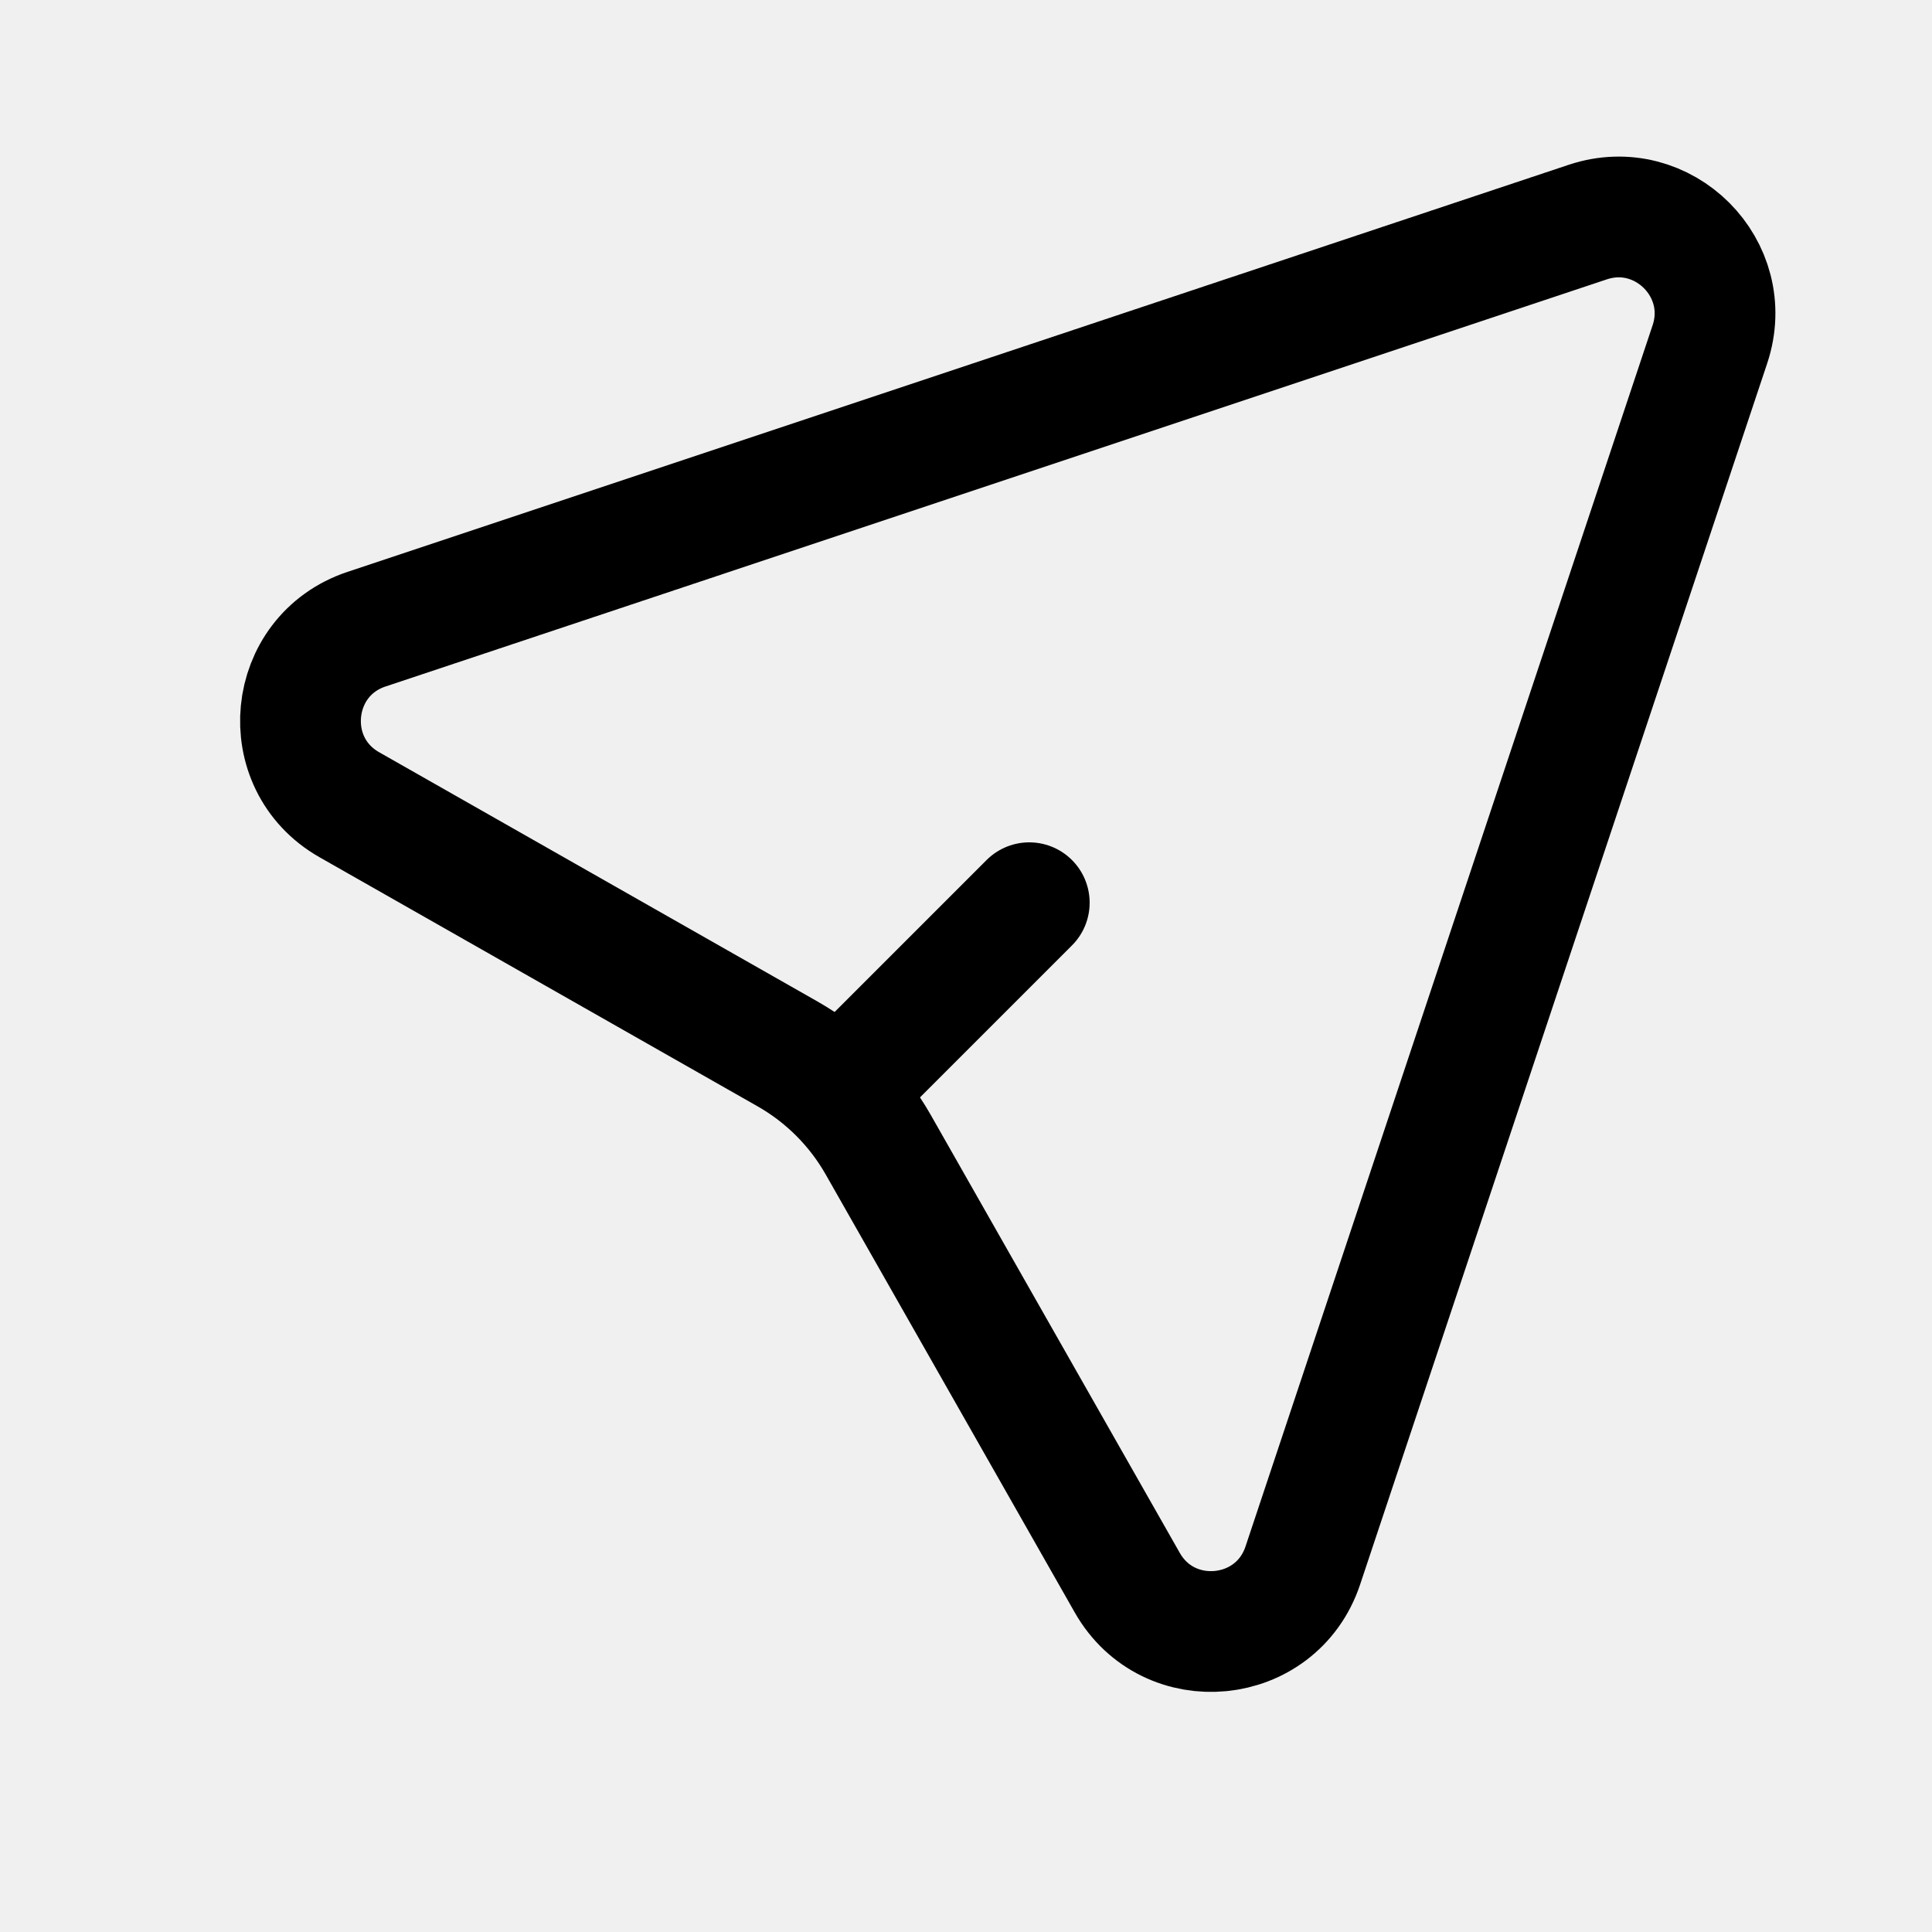
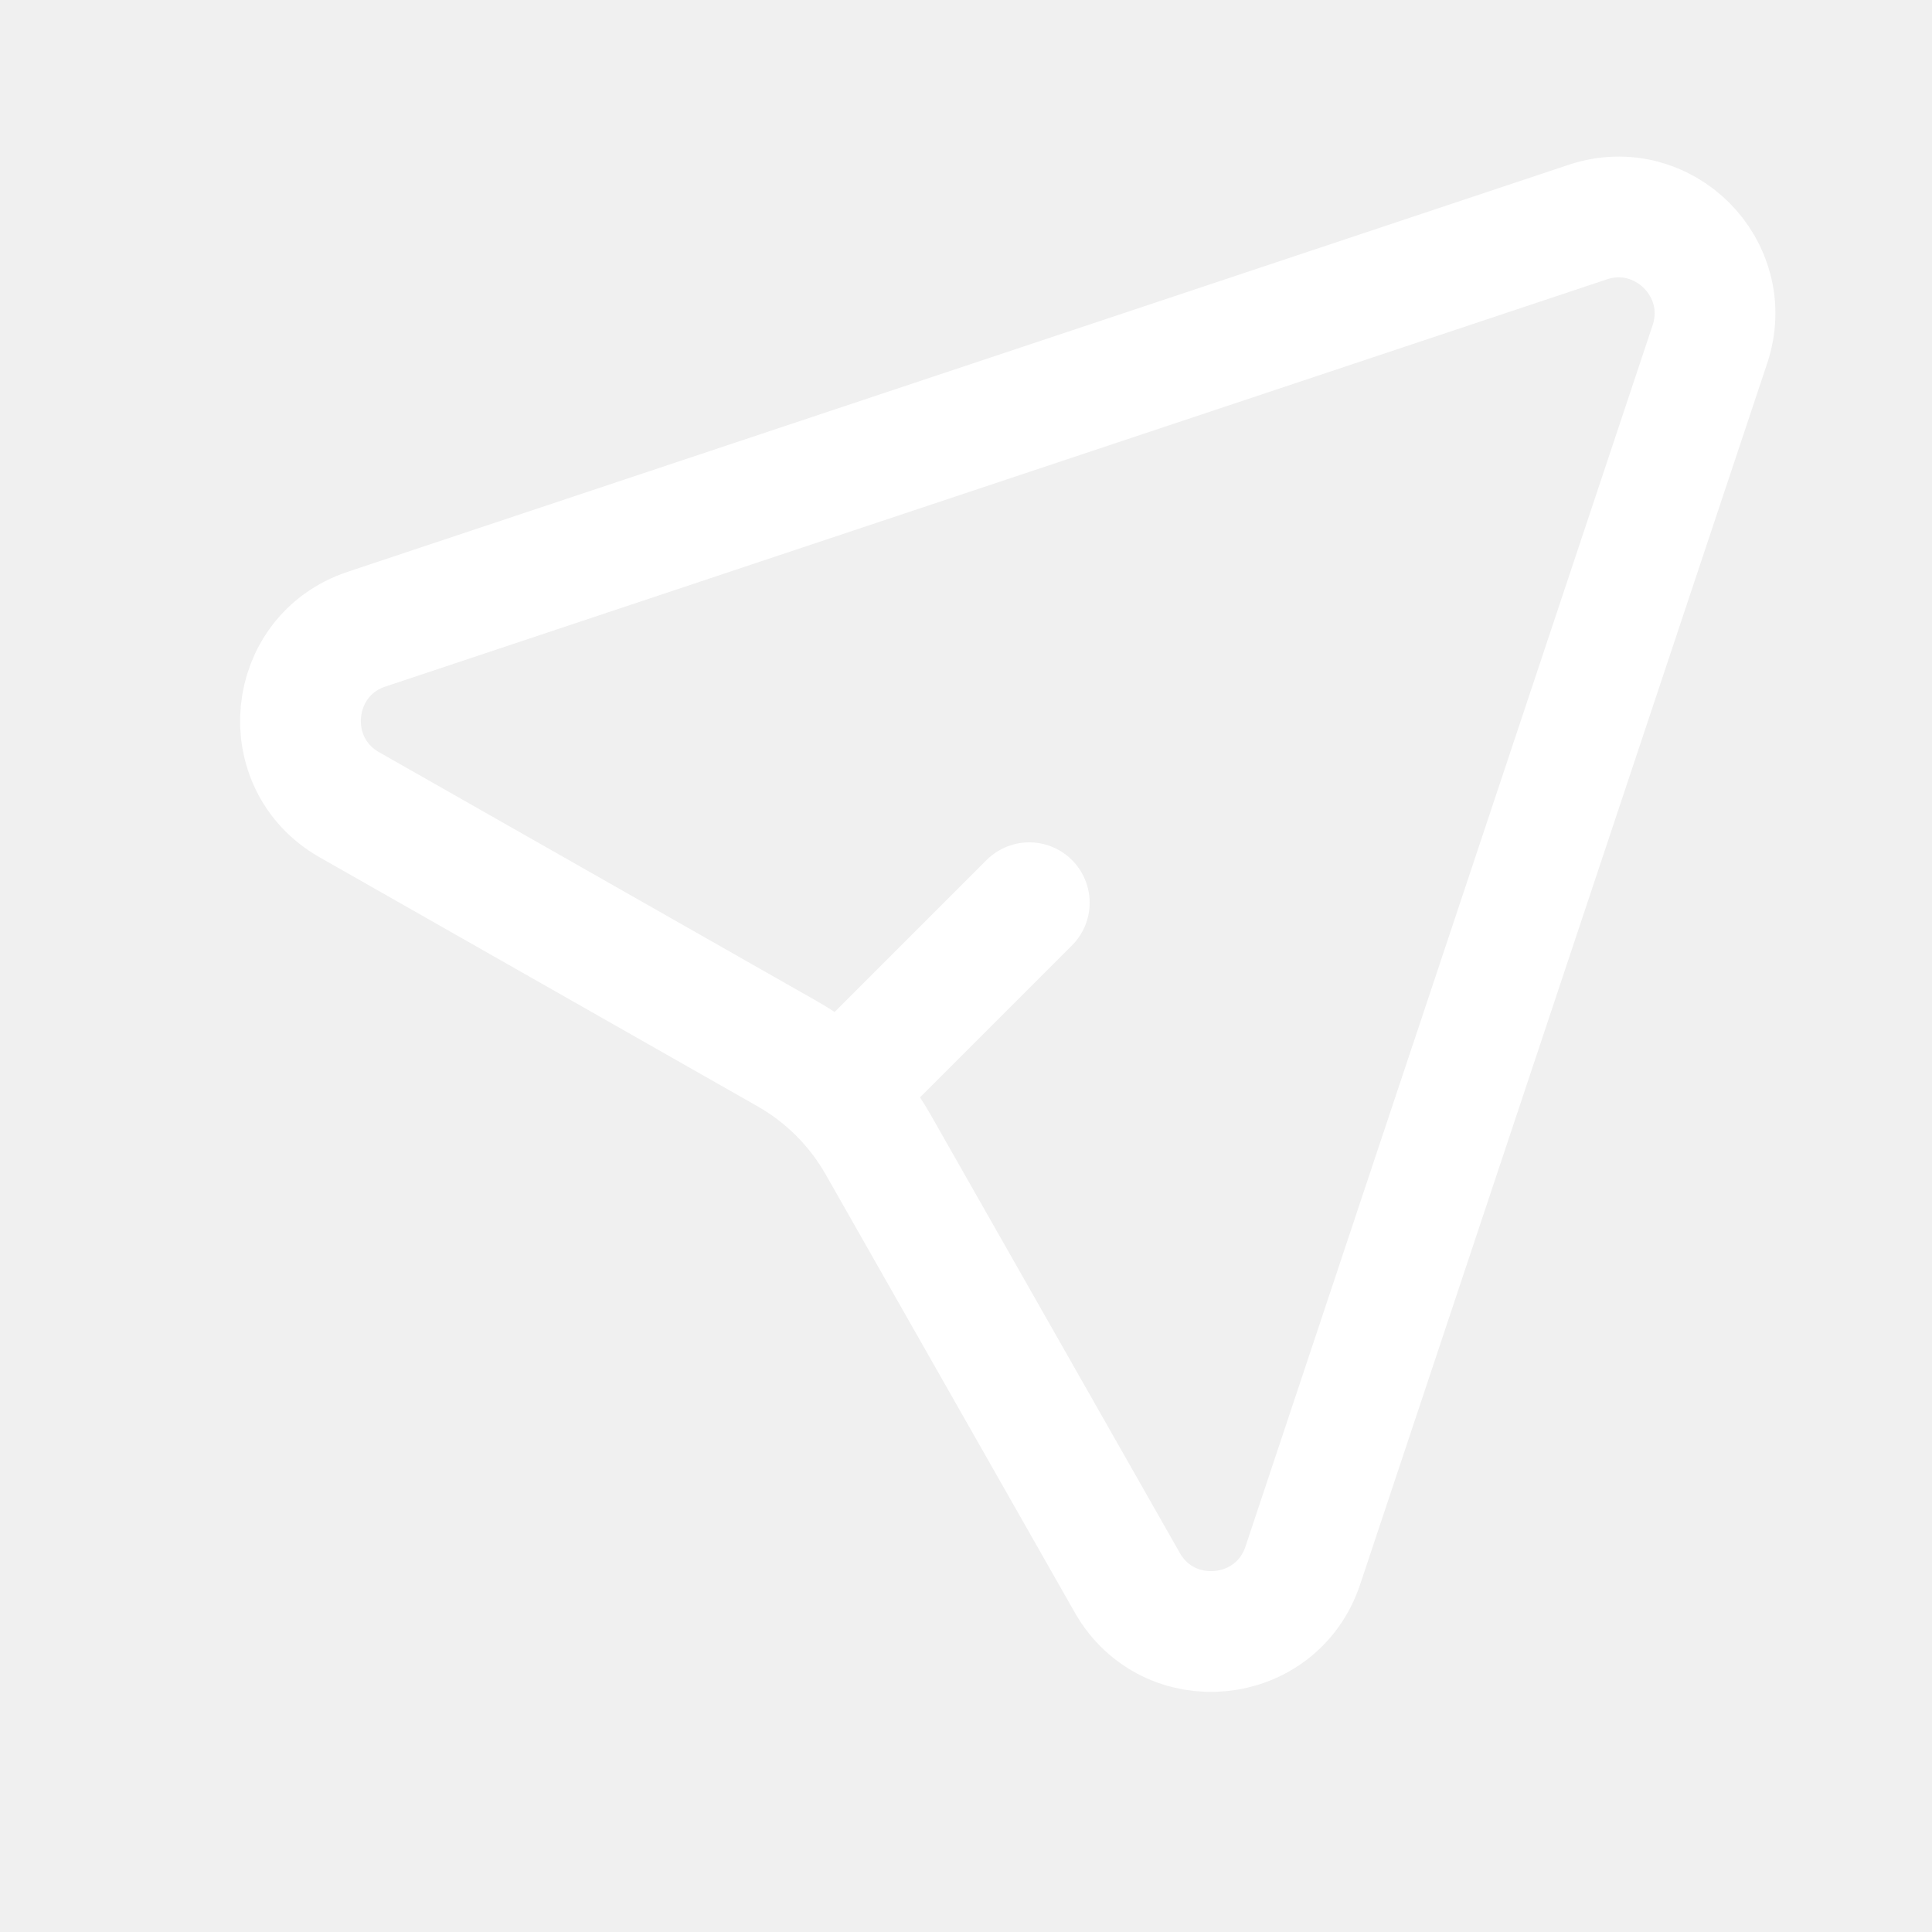
<svg xmlns="http://www.w3.org/2000/svg" width="24" height="24" viewBox="0 0 24 24" fill="none">
-   <path d="M19.723 2.759C20.661 2.446 21.554 3.339 21.241 4.277L16.184 19.447C15.856 20.432 14.516 20.563 14.003 19.66L10.908 14.217C10.641 13.748 10.252 13.359 9.783 13.092L4.34 9.997C3.437 9.484 3.568 8.144 4.553 7.816L19.723 2.759Z" stroke="black" stroke-width="1.5" />
-   <path d="M12.786 11.214L10.786 13.214" stroke="black" stroke-width="1.5" stroke-linecap="round" stroke-linejoin="round" />
+   <path d="M19.723 2.759C20.661 2.446 21.554 3.339 21.241 4.277L16.184 19.447C15.856 20.432 14.516 20.563 14.003 19.66L10.908 14.217C10.641 13.748 10.252 13.359 9.783 13.092L4.34 9.997C3.437 9.484 3.568 8.144 4.553 7.816L19.723 2.759Z" stroke="white" stroke-width="1.5" />
+   <path d="M12.786 11.214L10.786 13.214" stroke="white" stroke-width="1.5" stroke-linecap="round" stroke-linejoin="round" />
</svg>
